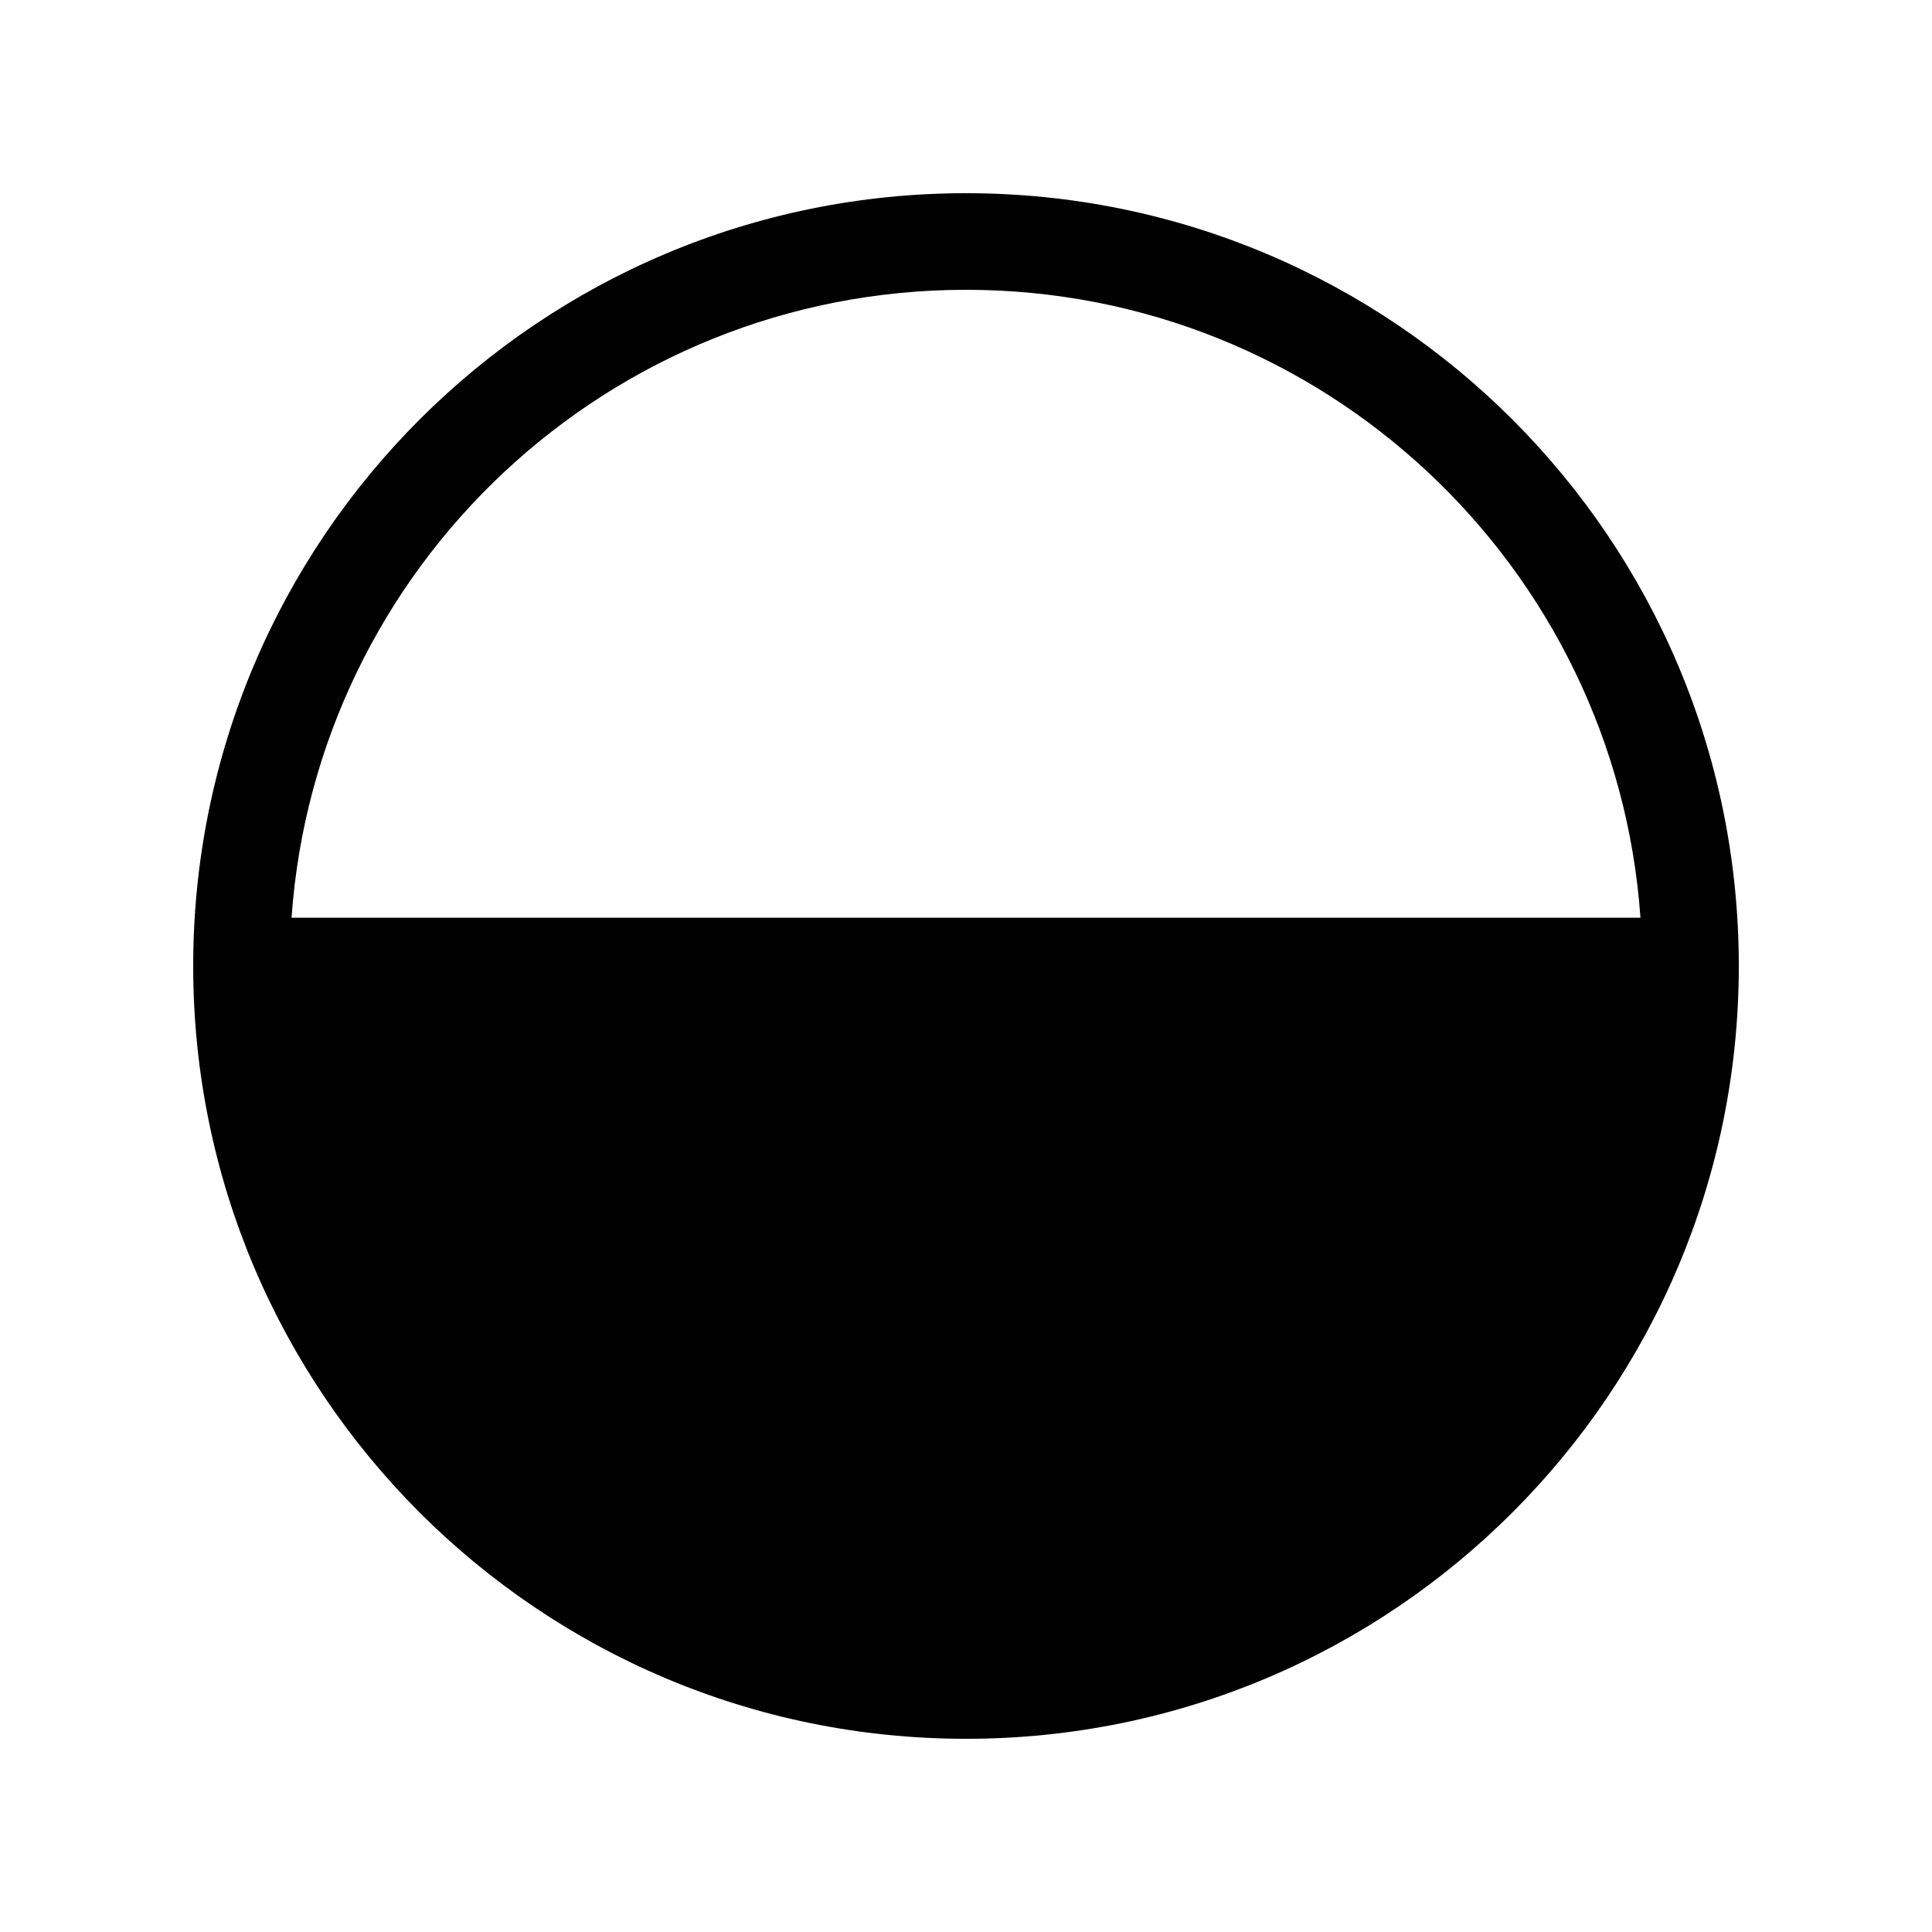
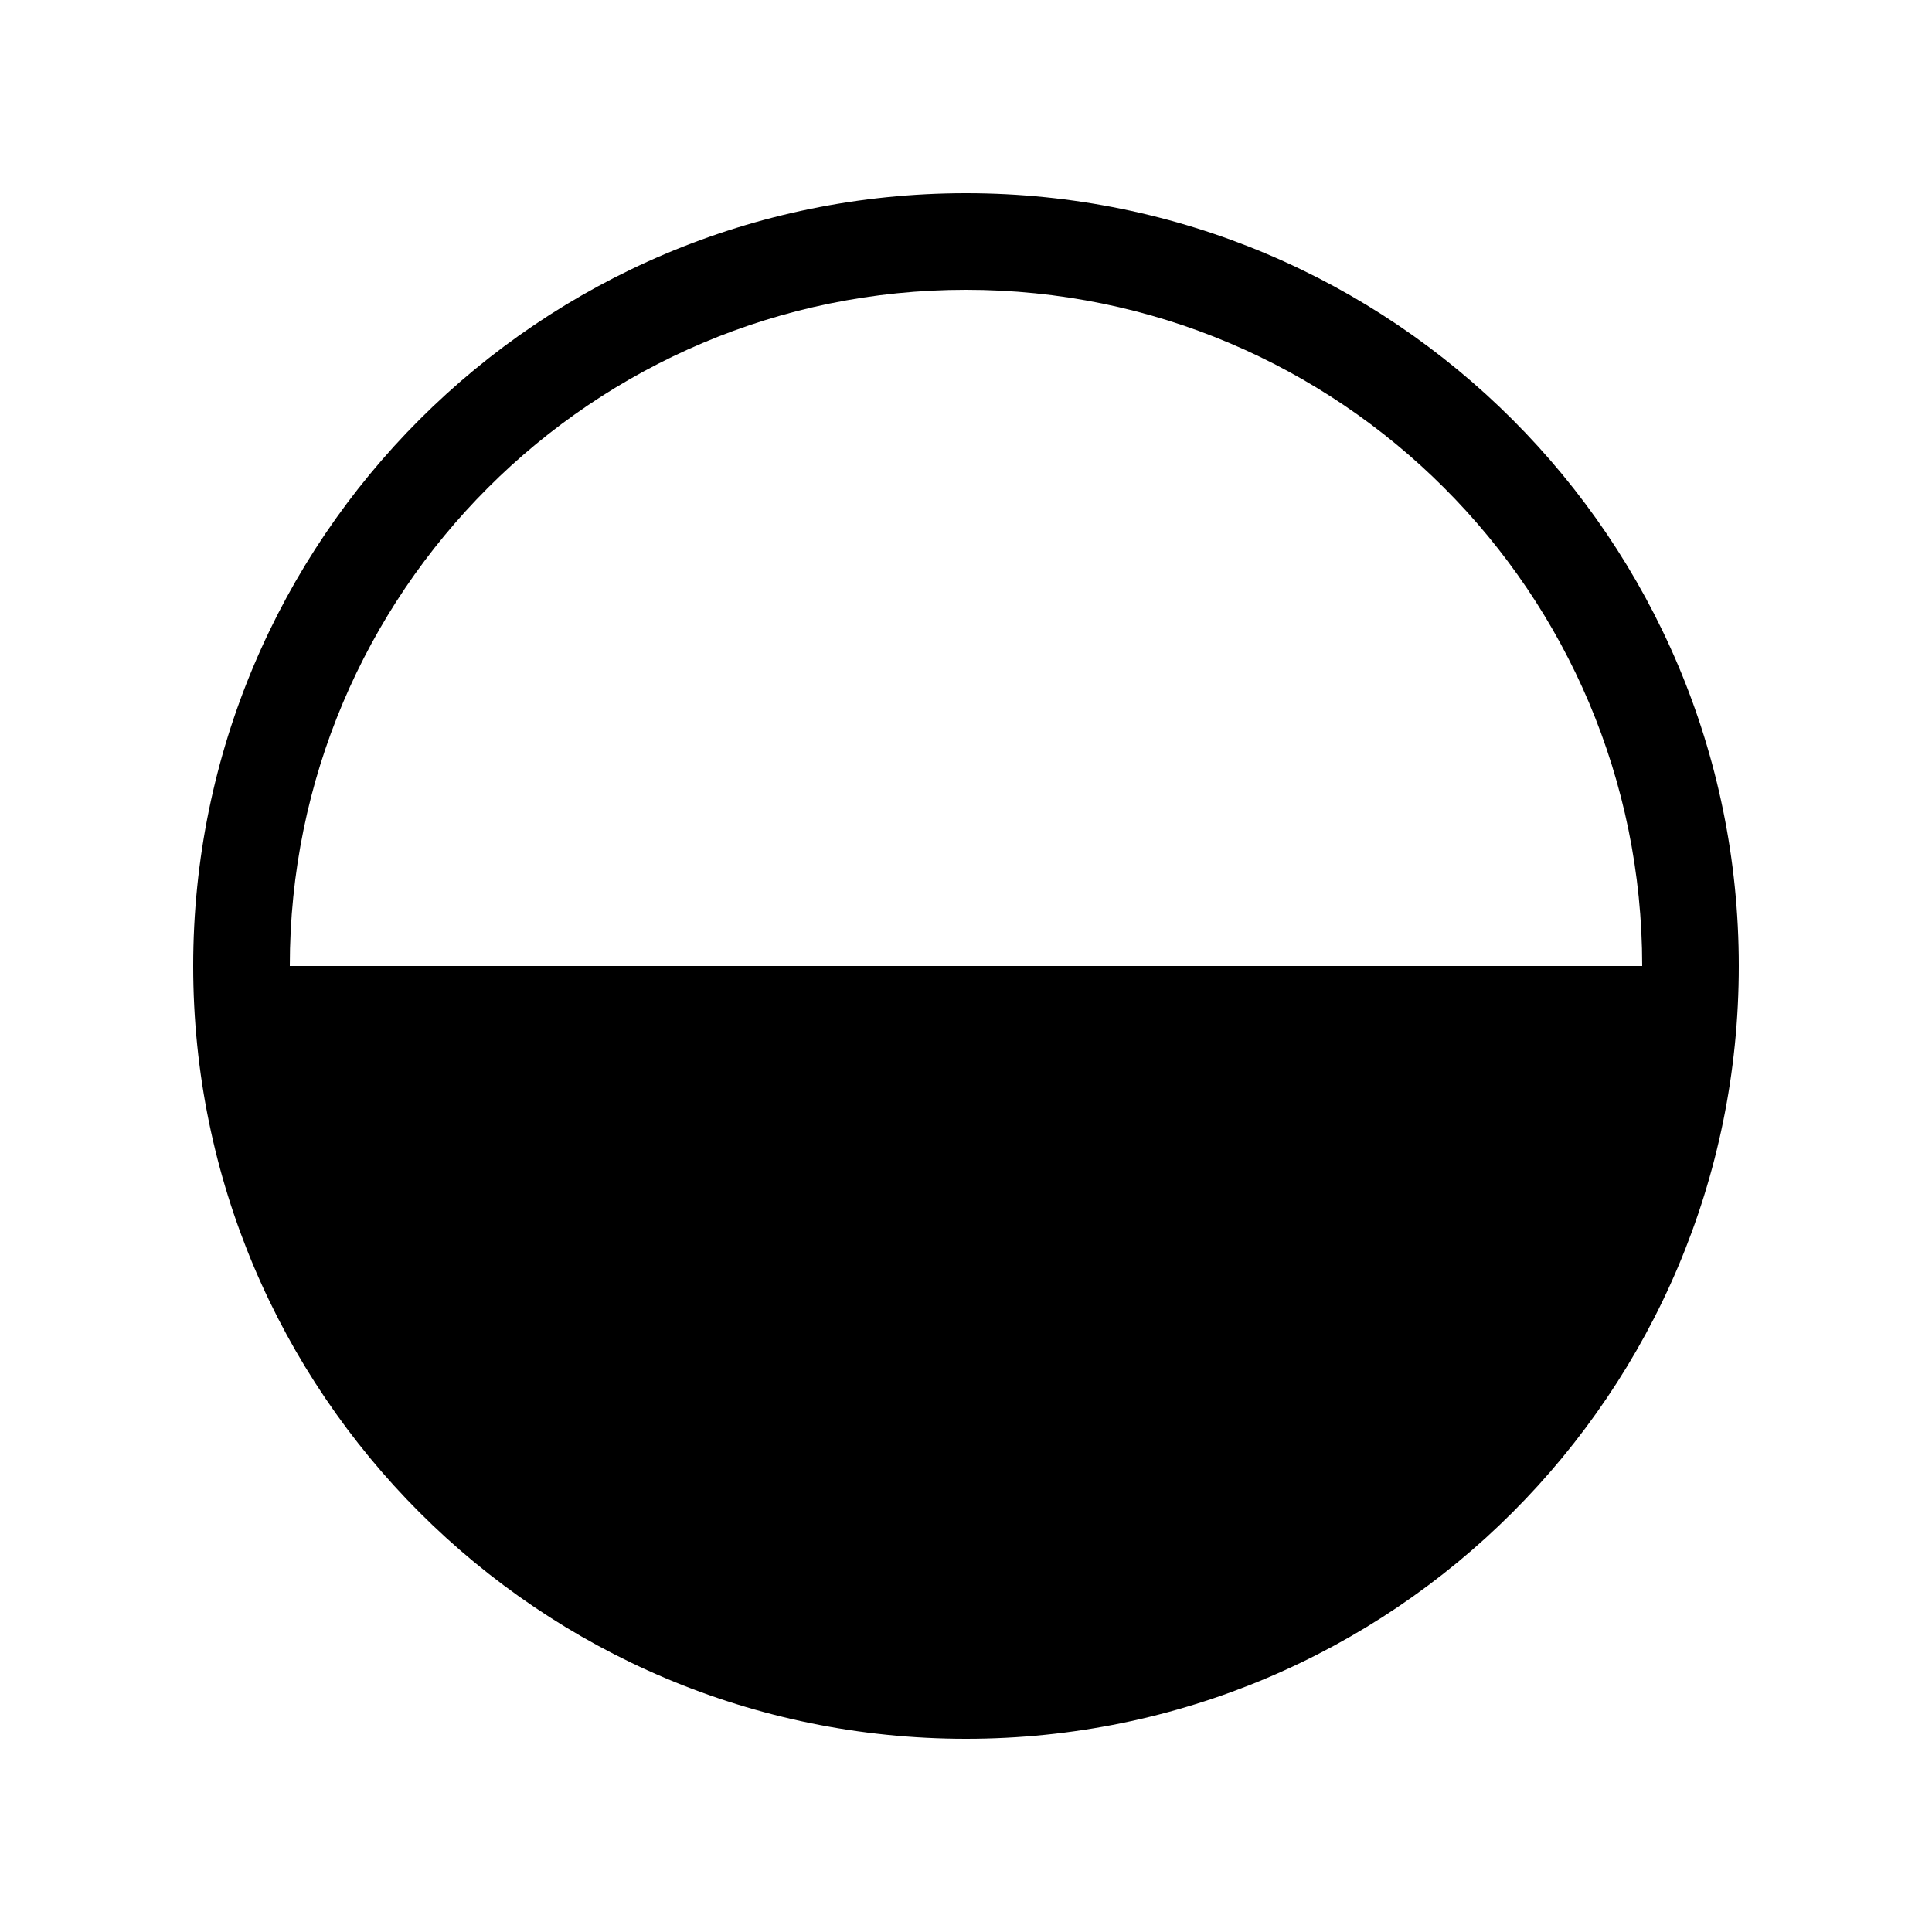
<svg xmlns="http://www.w3.org/2000/svg" viewBox="0 0 20 20" fill="none">
-   <path d="M10 2C5.582 2 2 5.582 2 10C2 14.418 5.582 18 10 18C14.418 18 18 14.418 18 10C18 5.582 14.418 2 10 2ZM10 3C13.698 3 16.726 5.867 16.982 9.5H3.018C3.274 5.867 6.302 3 10 3Z" fill="currentColor" />
+   <path d="M3 10C3 6.134 6.134 3 10 3C13.866 3 17 6.134 17 10H3ZM10 2C5.582 2 2 5.582 2 10C2 14.418 5.582 18 10 18C14.418 18 18 14.418 18 10C18 5.582 14.418 2 10 2Z" fill="currentColor" />
</svg>
